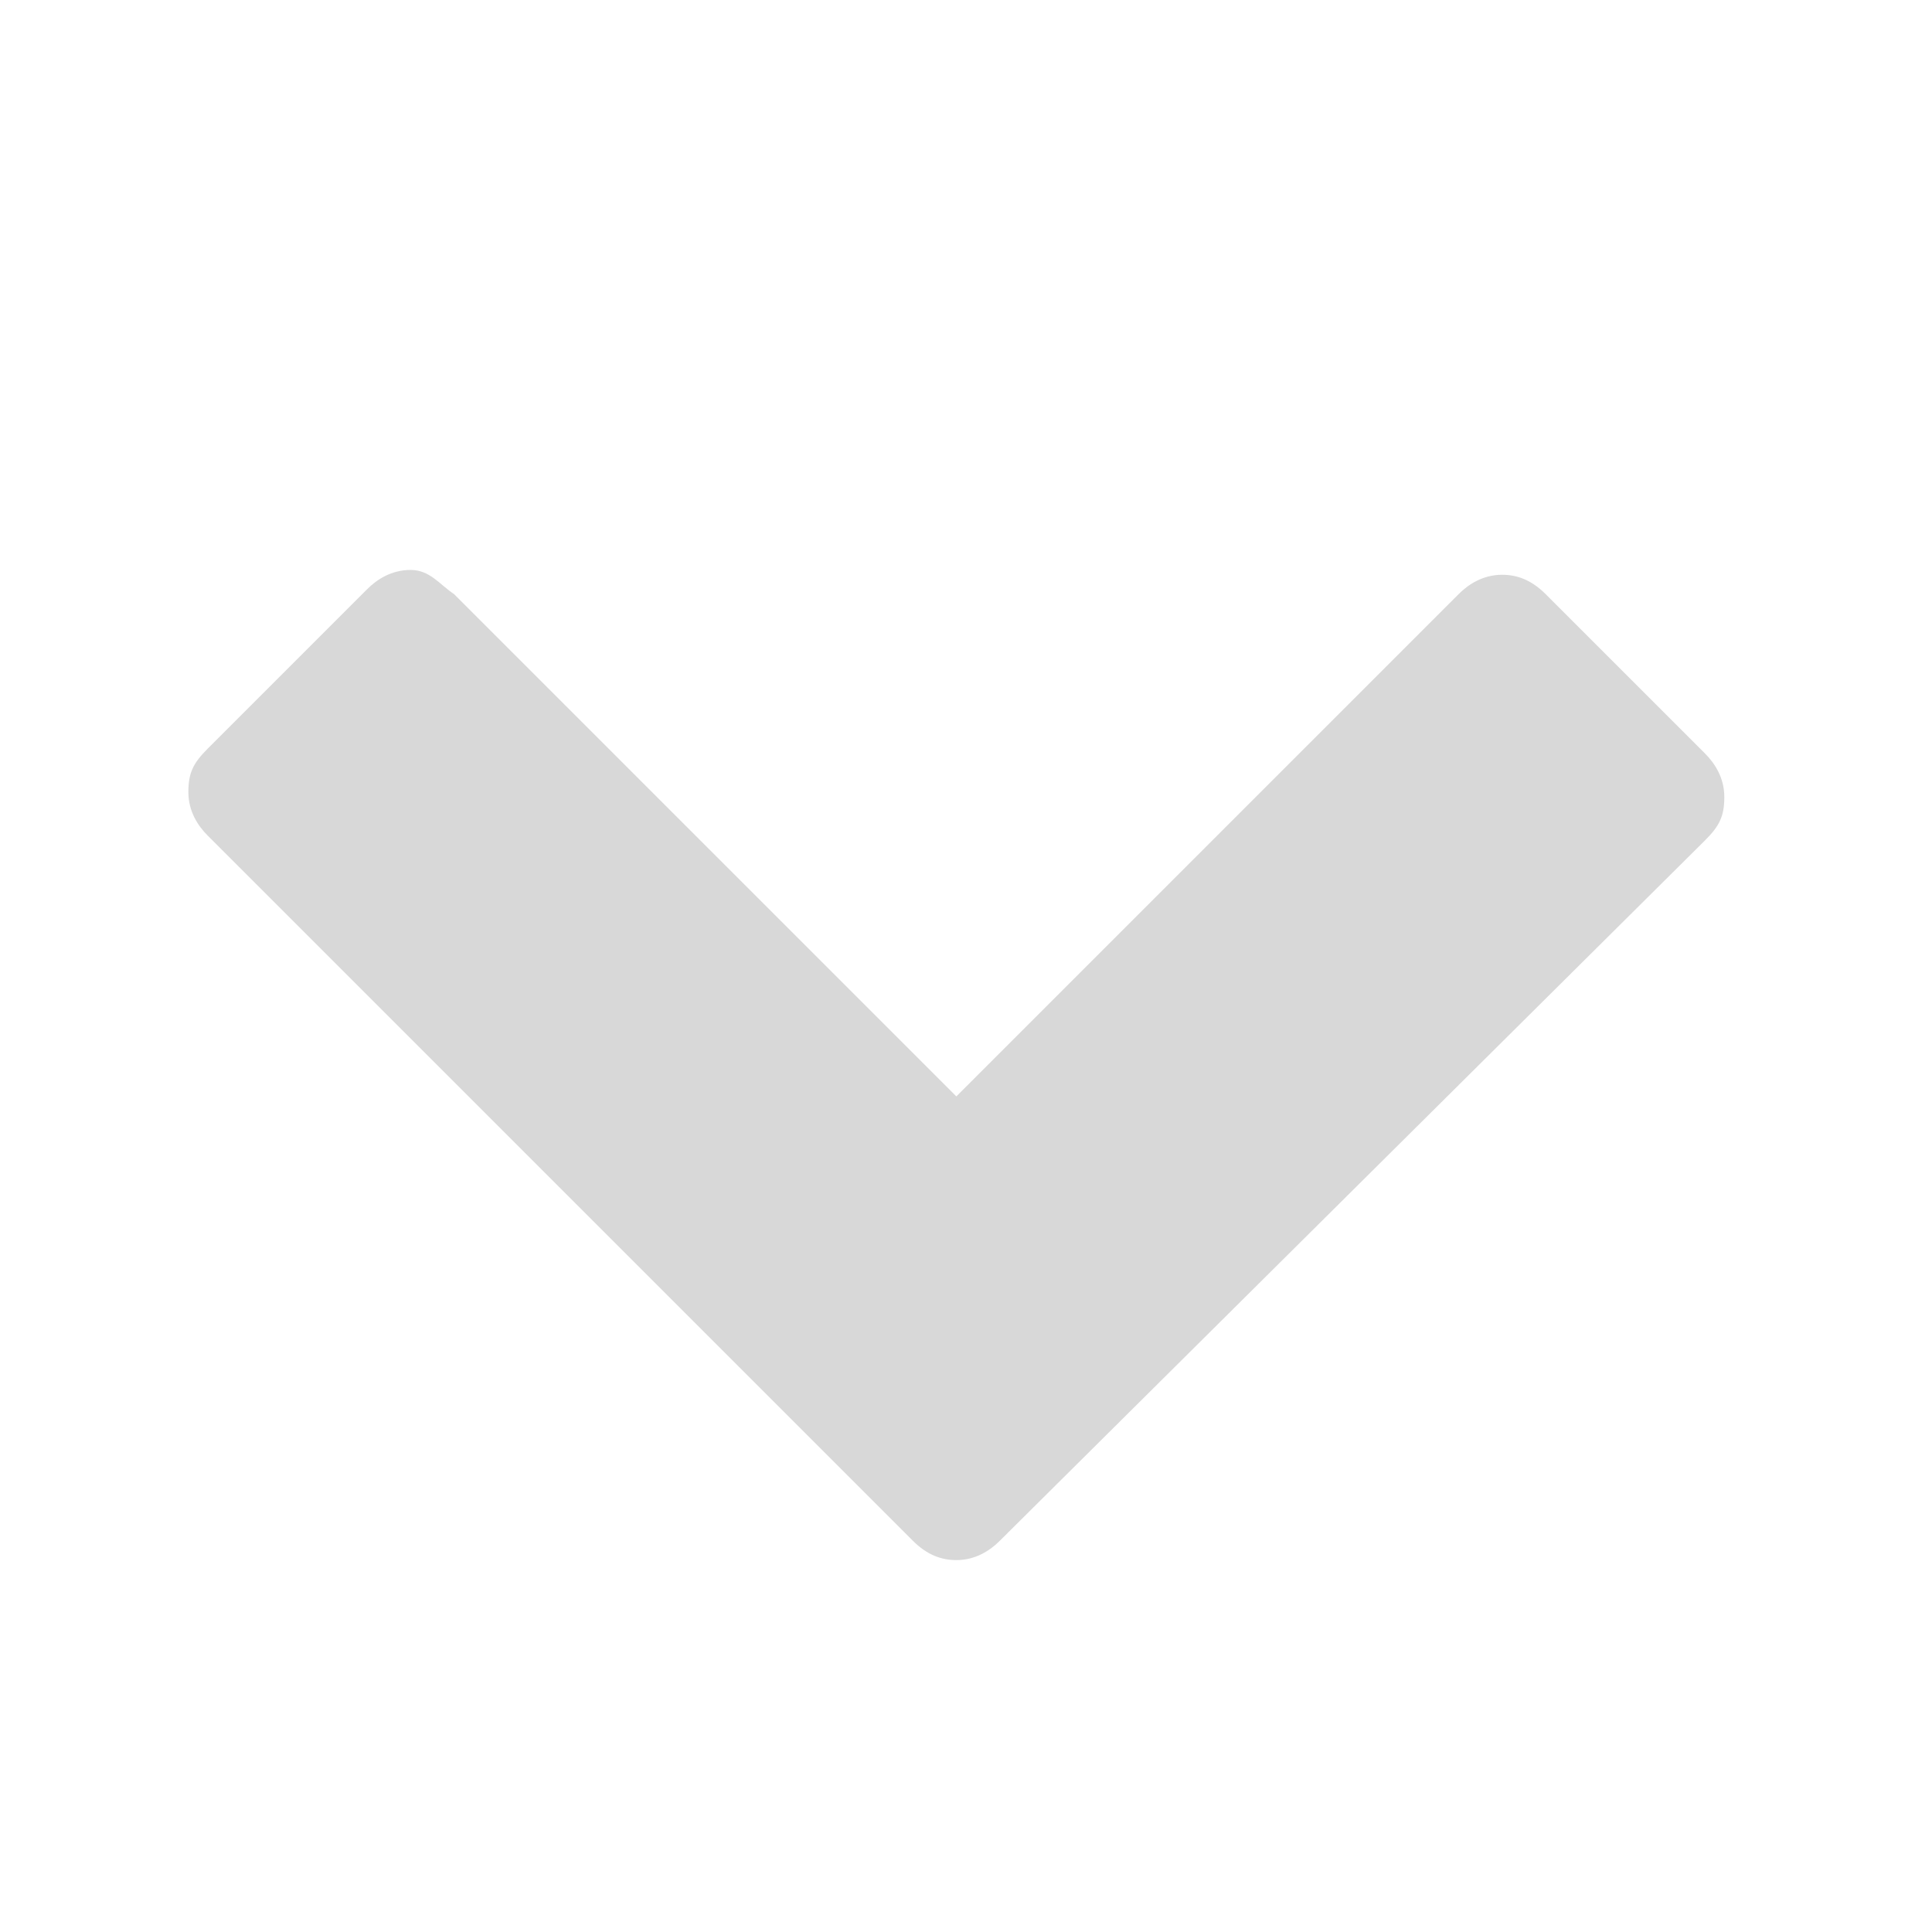
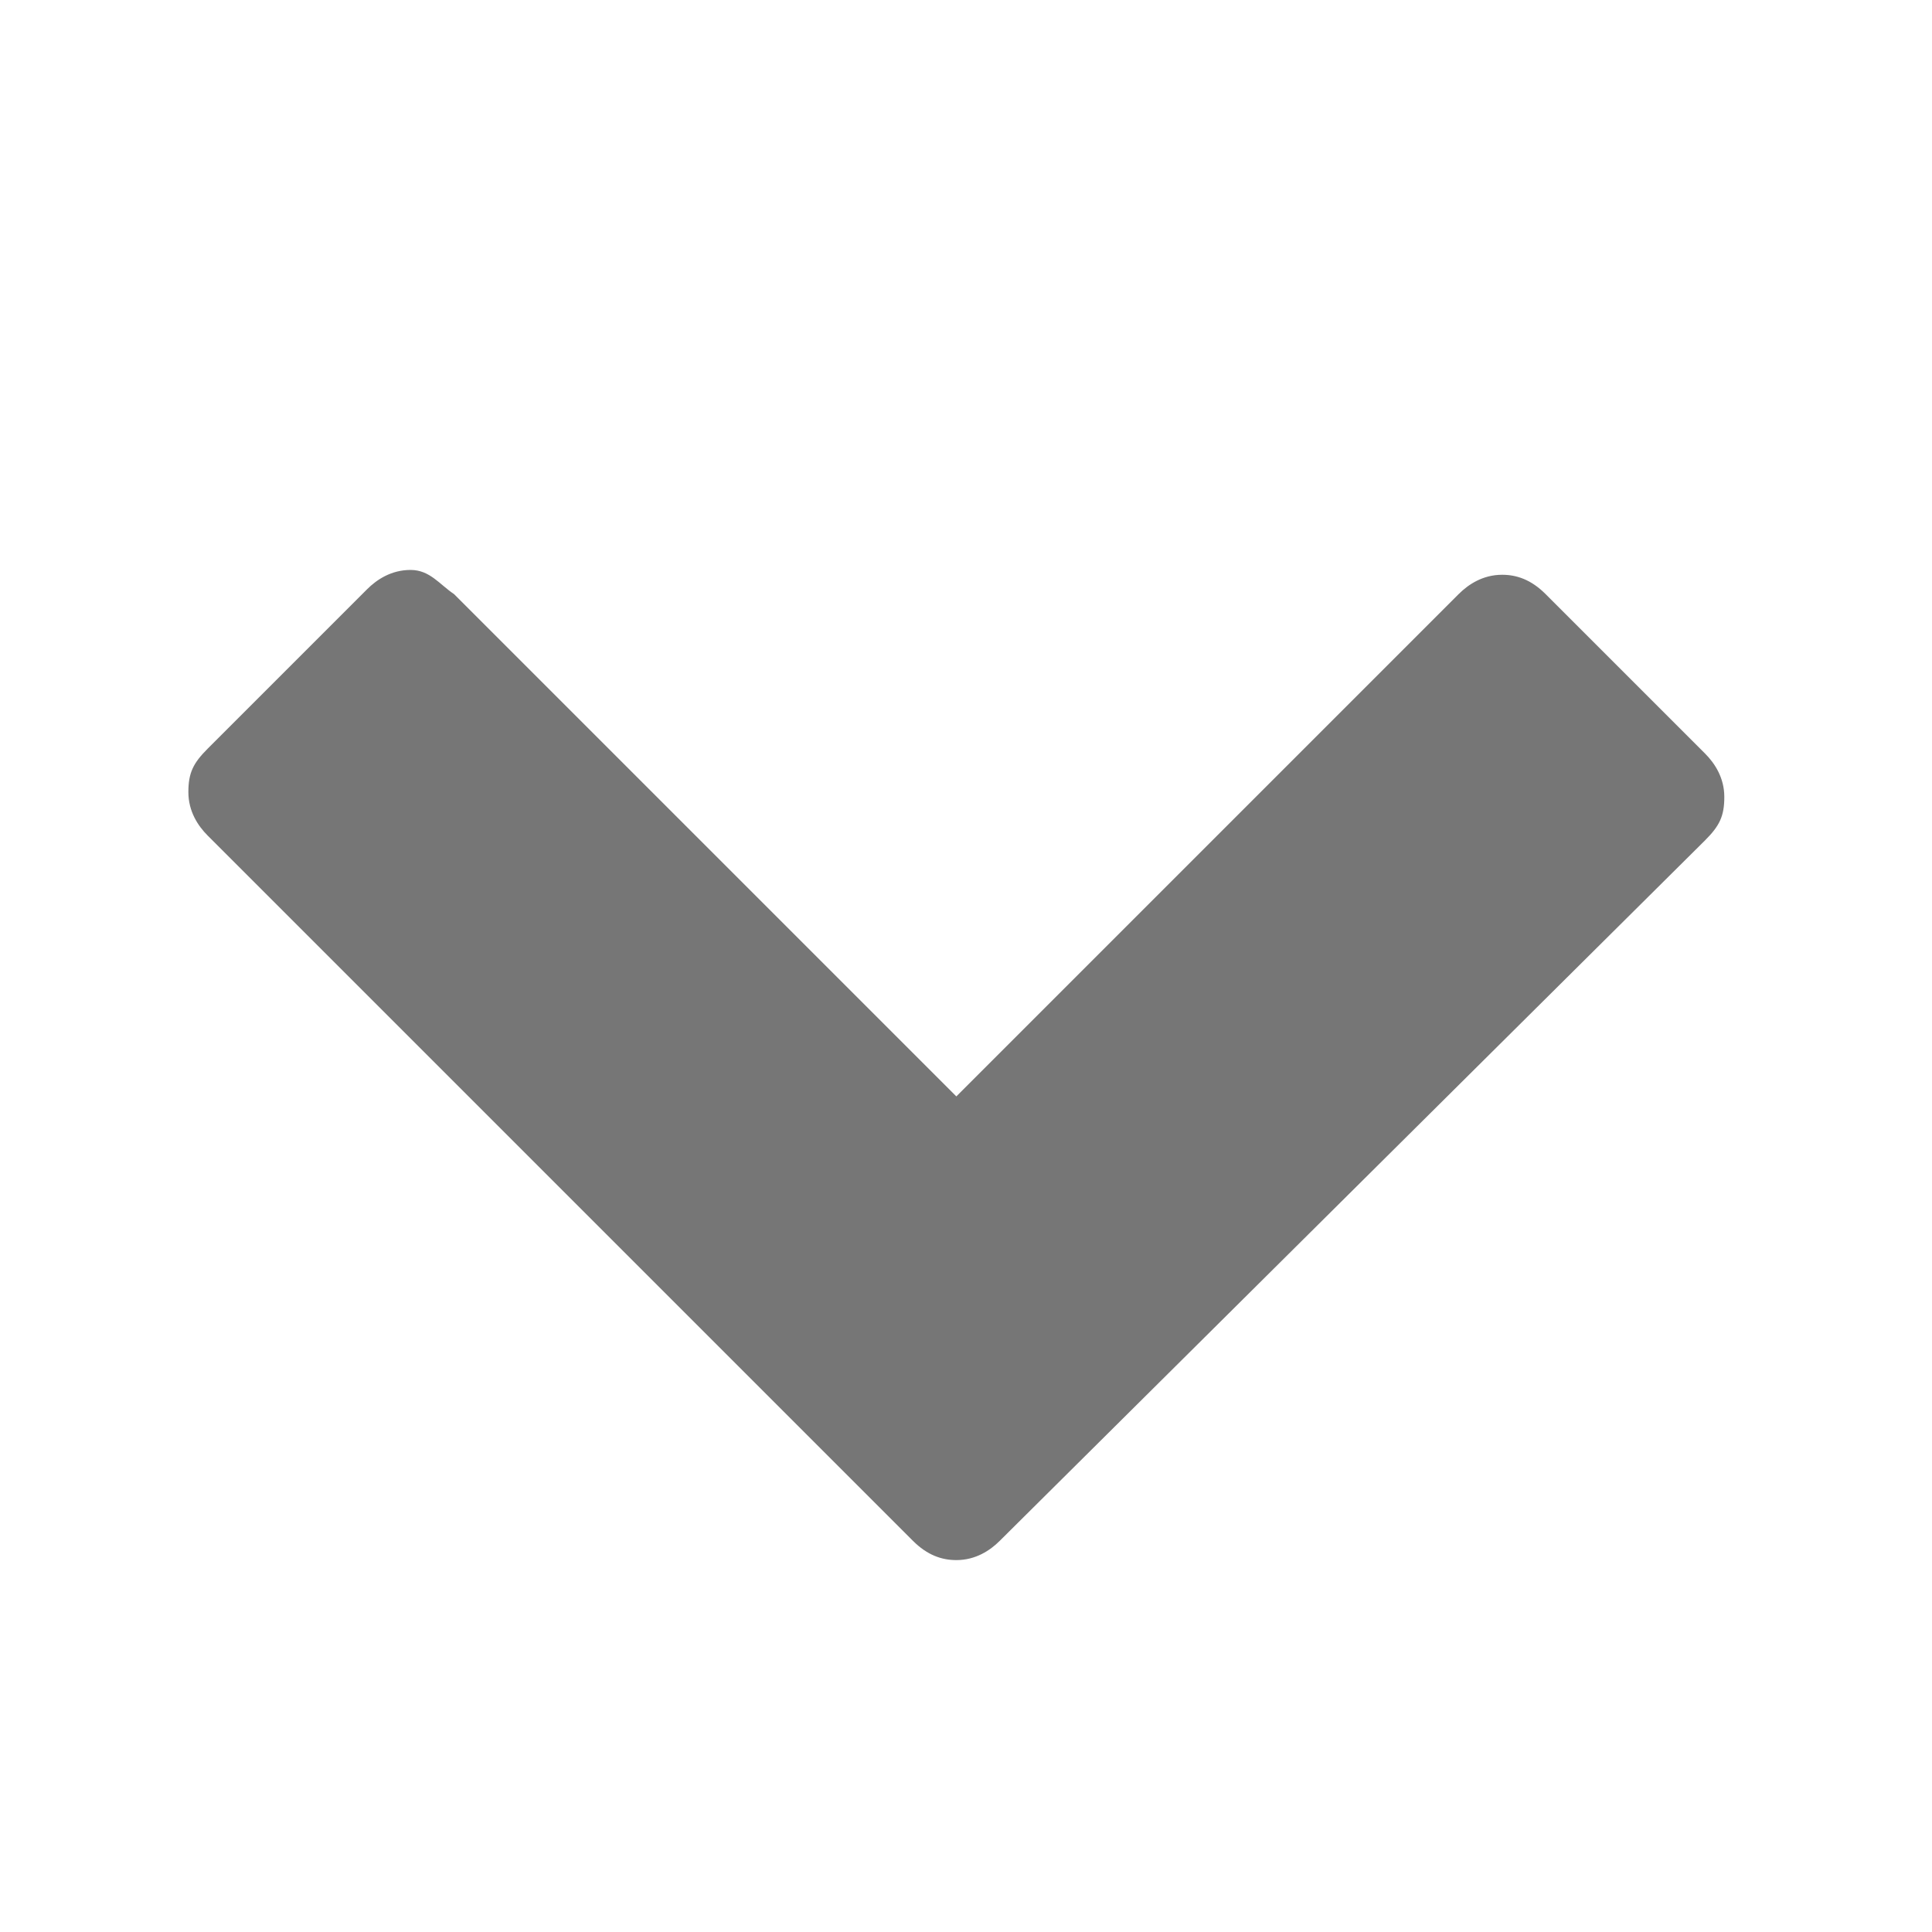
<svg xmlns="http://www.w3.org/2000/svg" width="40" height="40" preserveAspectRatio="none" viewBox="0 0 40 40">
-   <path d="M9.4,12.3l10.4,10.4l10.4-10.4c0.2-0.2,0.5-0.4,0.9-0.4c0.3,0,0.6,0.1,0.9,0.4l3.3,3.3c0.2,0.2,0.4,0.5,0.4,0.9 c0,0.4-0.1,0.6-0.4,0.9L20.7,31.9c-0.2,0.2-0.5,0.4-0.9,0.4c-0.3,0-0.6-0.1-0.9-0.4L4.3,17.3c-0.2-0.2-0.4-0.5-0.4-0.9 c0-0.4,0.1-0.6,0.4-0.9l3.3-3.3c0.2-0.2,0.5-0.4,0.9-0.4S9.1,12.1,9.4,12.3z" fill="rgba(144, 144, 144, 0.35)" />
+   <path d="M9.4,12.3l10.4,10.4l10.4-10.4c0.2-0.2,0.5-0.4,0.9-0.4c0.3,0,0.6,0.1,0.9,0.4l3.3,3.3c0.2,0.2,0.4,0.5,0.4,0.9 c0,0.4-0.1,0.6-0.4,0.9L20.7,31.9c-0.2,0.2-0.5,0.4-0.9,0.4c-0.3,0-0.6-0.1-0.9-0.4L4.3,17.3c-0.2-0.2-0.4-0.5-0.4-0.9 c0-0.4,0.1-0.6,0.4-0.9l3.3-3.3c0.2-0.2,0.5-0.4,0.9-0.4S9.1,12.1,9.4,12.3z" fill="rgba(118, 118, 118, 1)" />
</svg>
